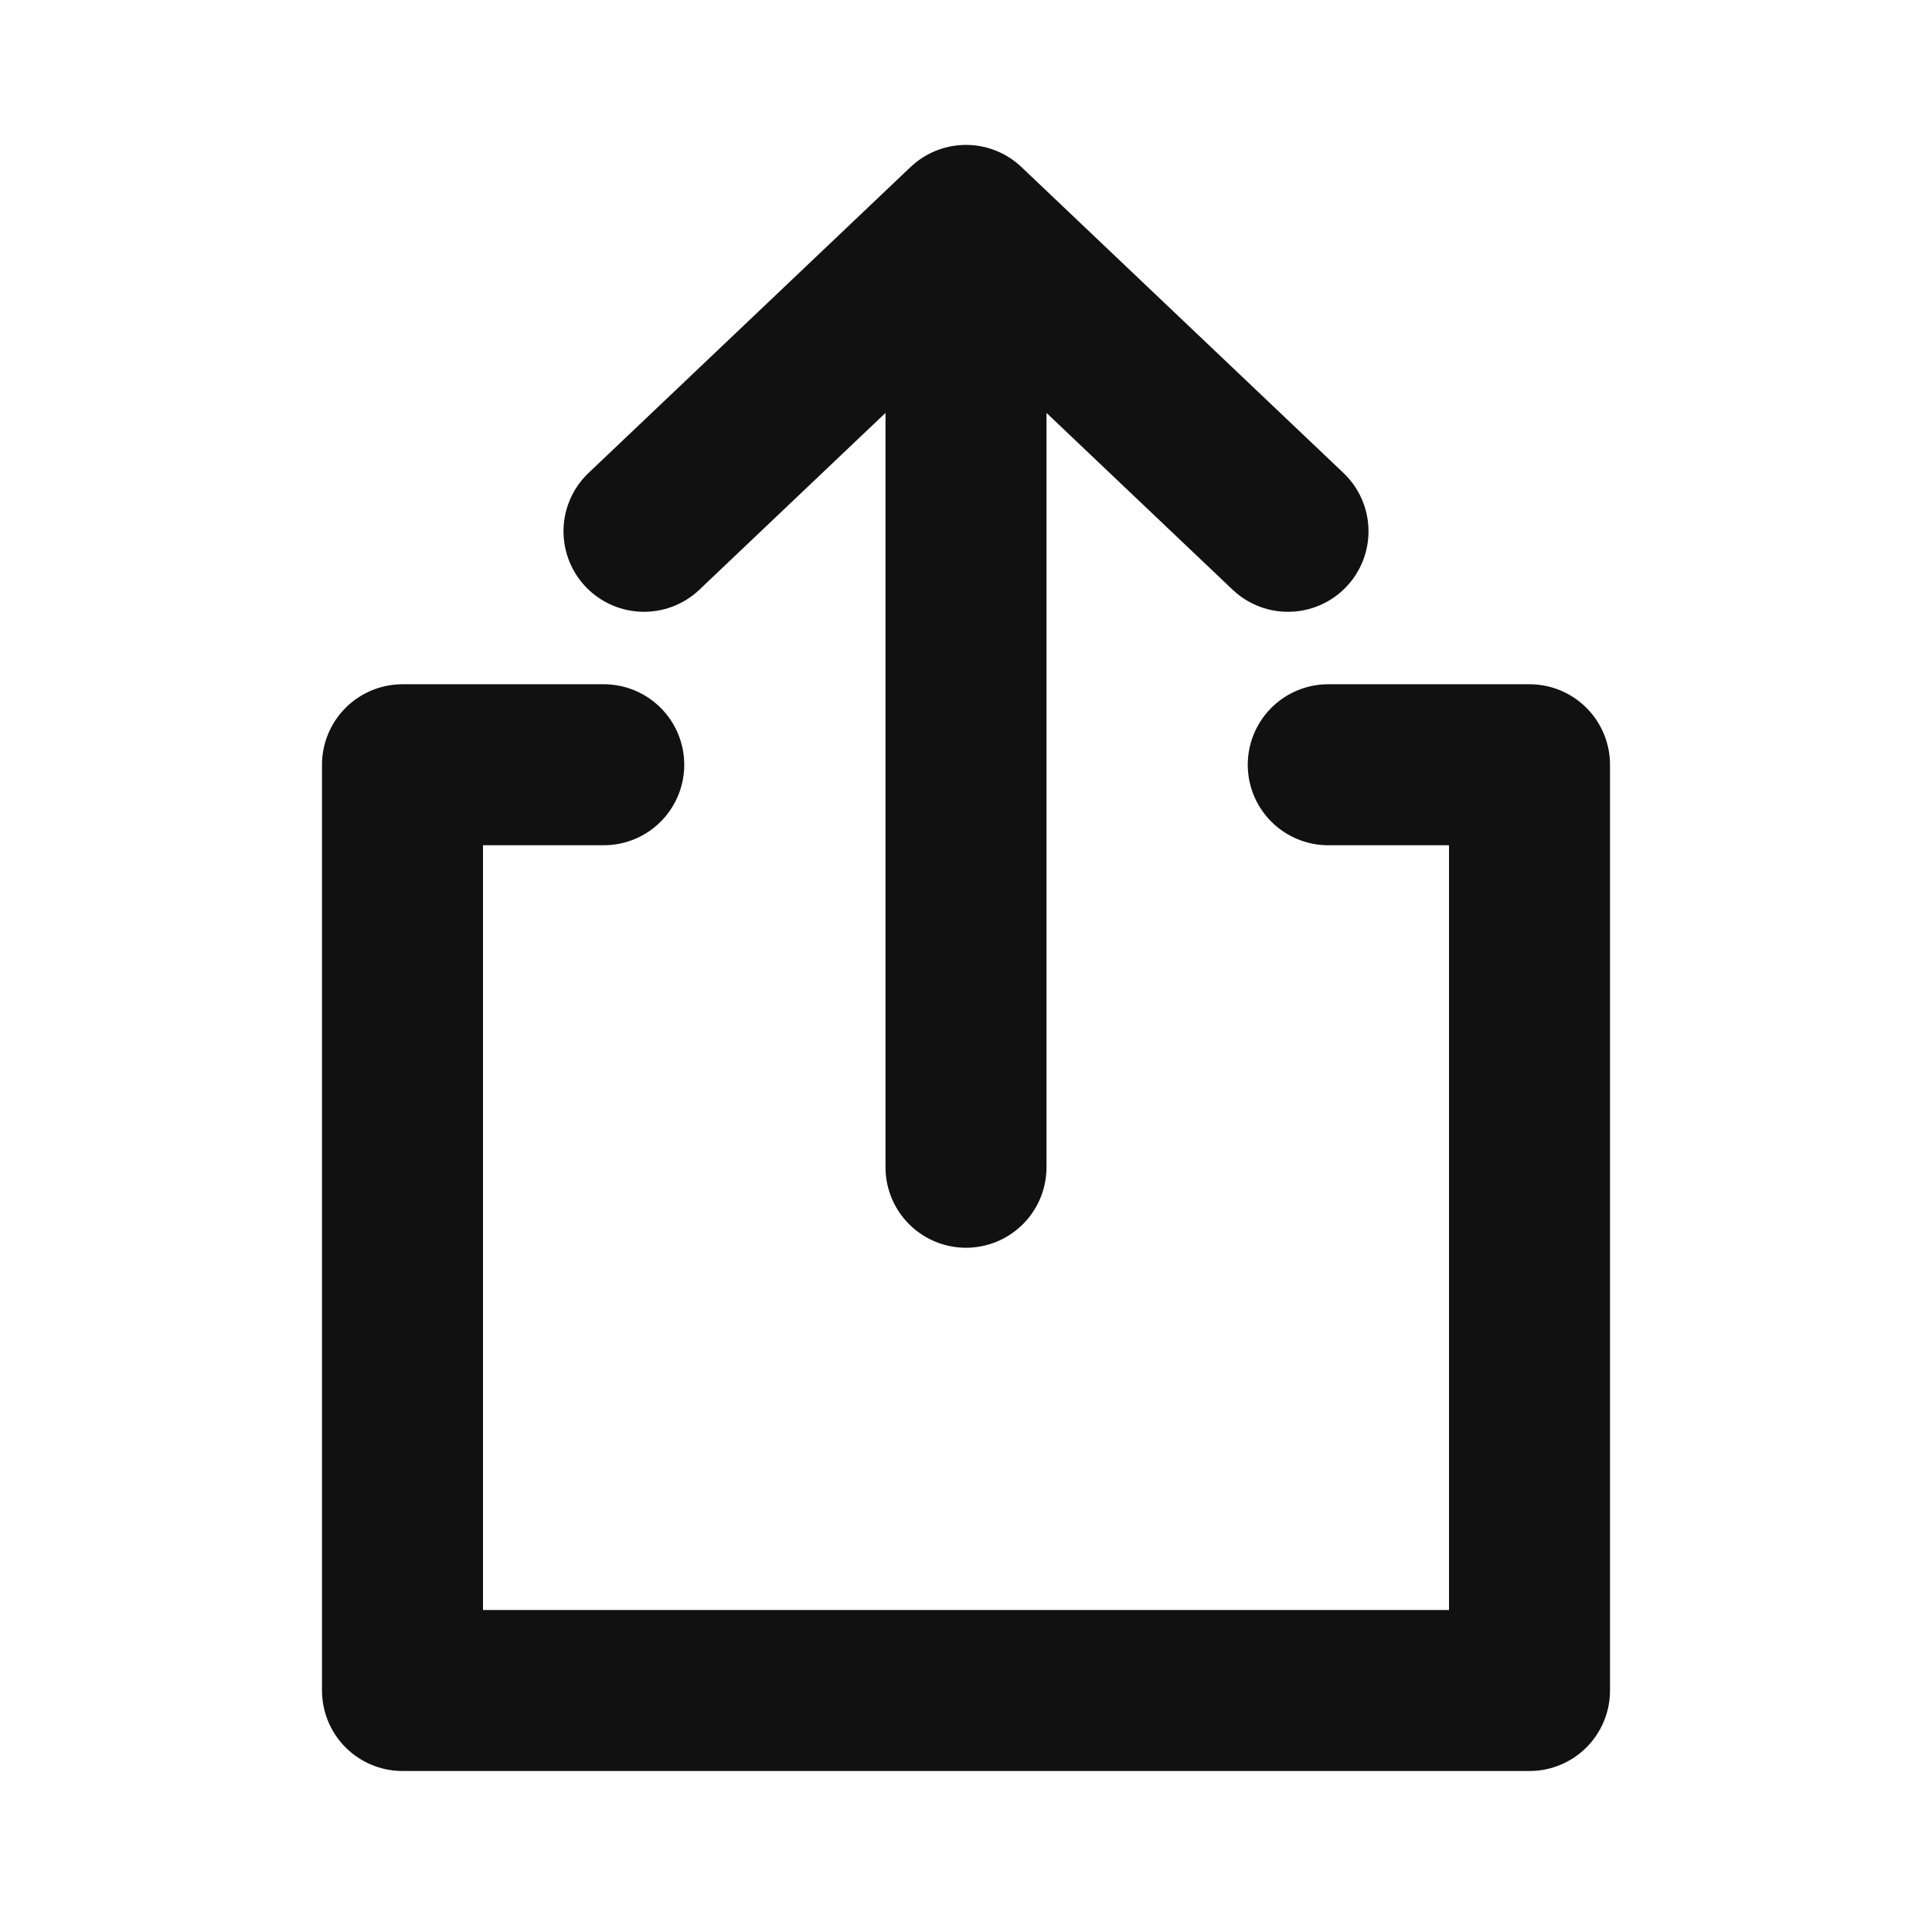
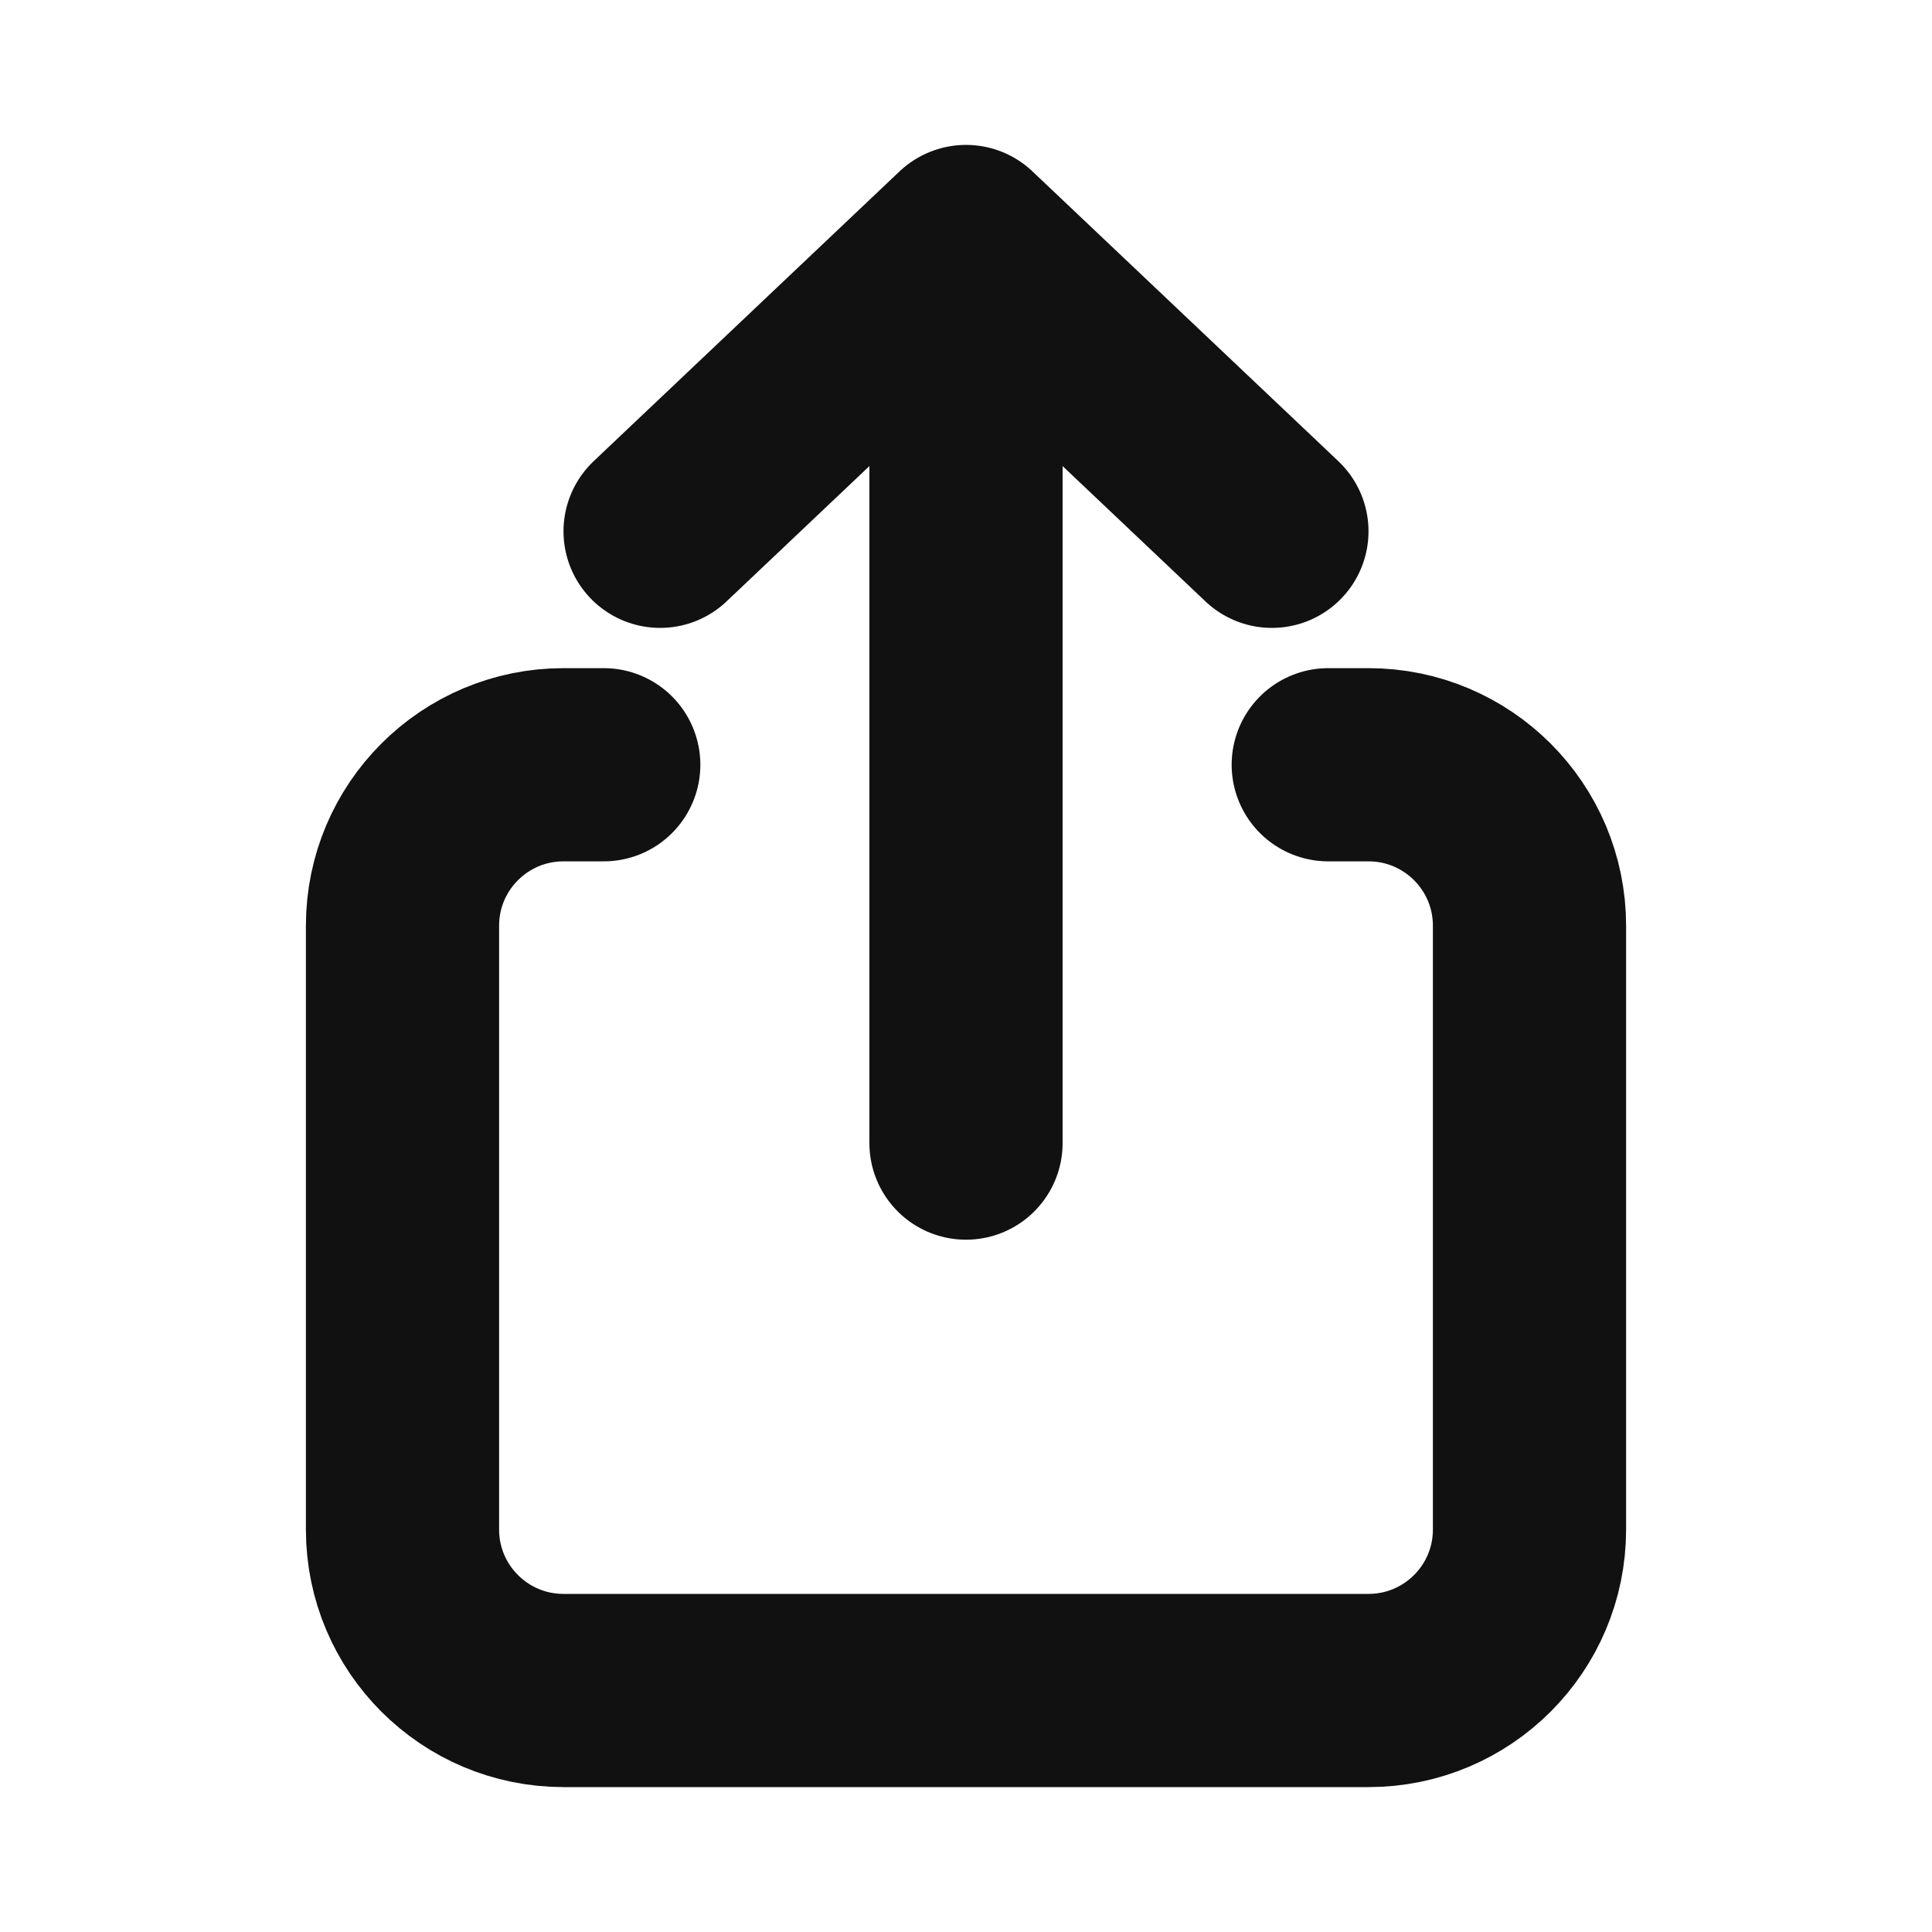
<svg xmlns="http://www.w3.org/2000/svg" viewBox="0 0 24 24" width="24" height="24">
-   <path d="M7.5 9.5H5V21h14V9.5h-2.5" fill="none" stroke="#111" stroke-width="2" stroke-linecap="round" stroke-linejoin="round" />
-   <path d="M12 14.5V3M8 6.6 12 2.8l4 3.8" fill="none" stroke="#111" stroke-width="2" stroke-linecap="round" stroke-linejoin="round" />
+   <path d="M7.5 9.5H7a2 2 0 0 0-2 2V19a2 2 0 0 0 2 2h10a2 2 0 0 0 2-2v-7.5a2 2 0 0 0-2-2h-.5" fill="none" stroke="#111" stroke-width="2.4" stroke-linecap="round" stroke-linejoin="round" />
+   <path d="M12 14.2V3M8.2 6.6 12 3l3.8 3.6" fill="none" stroke="#111" stroke-width="2.4" stroke-linecap="round" stroke-linejoin="round" />
</svg>
